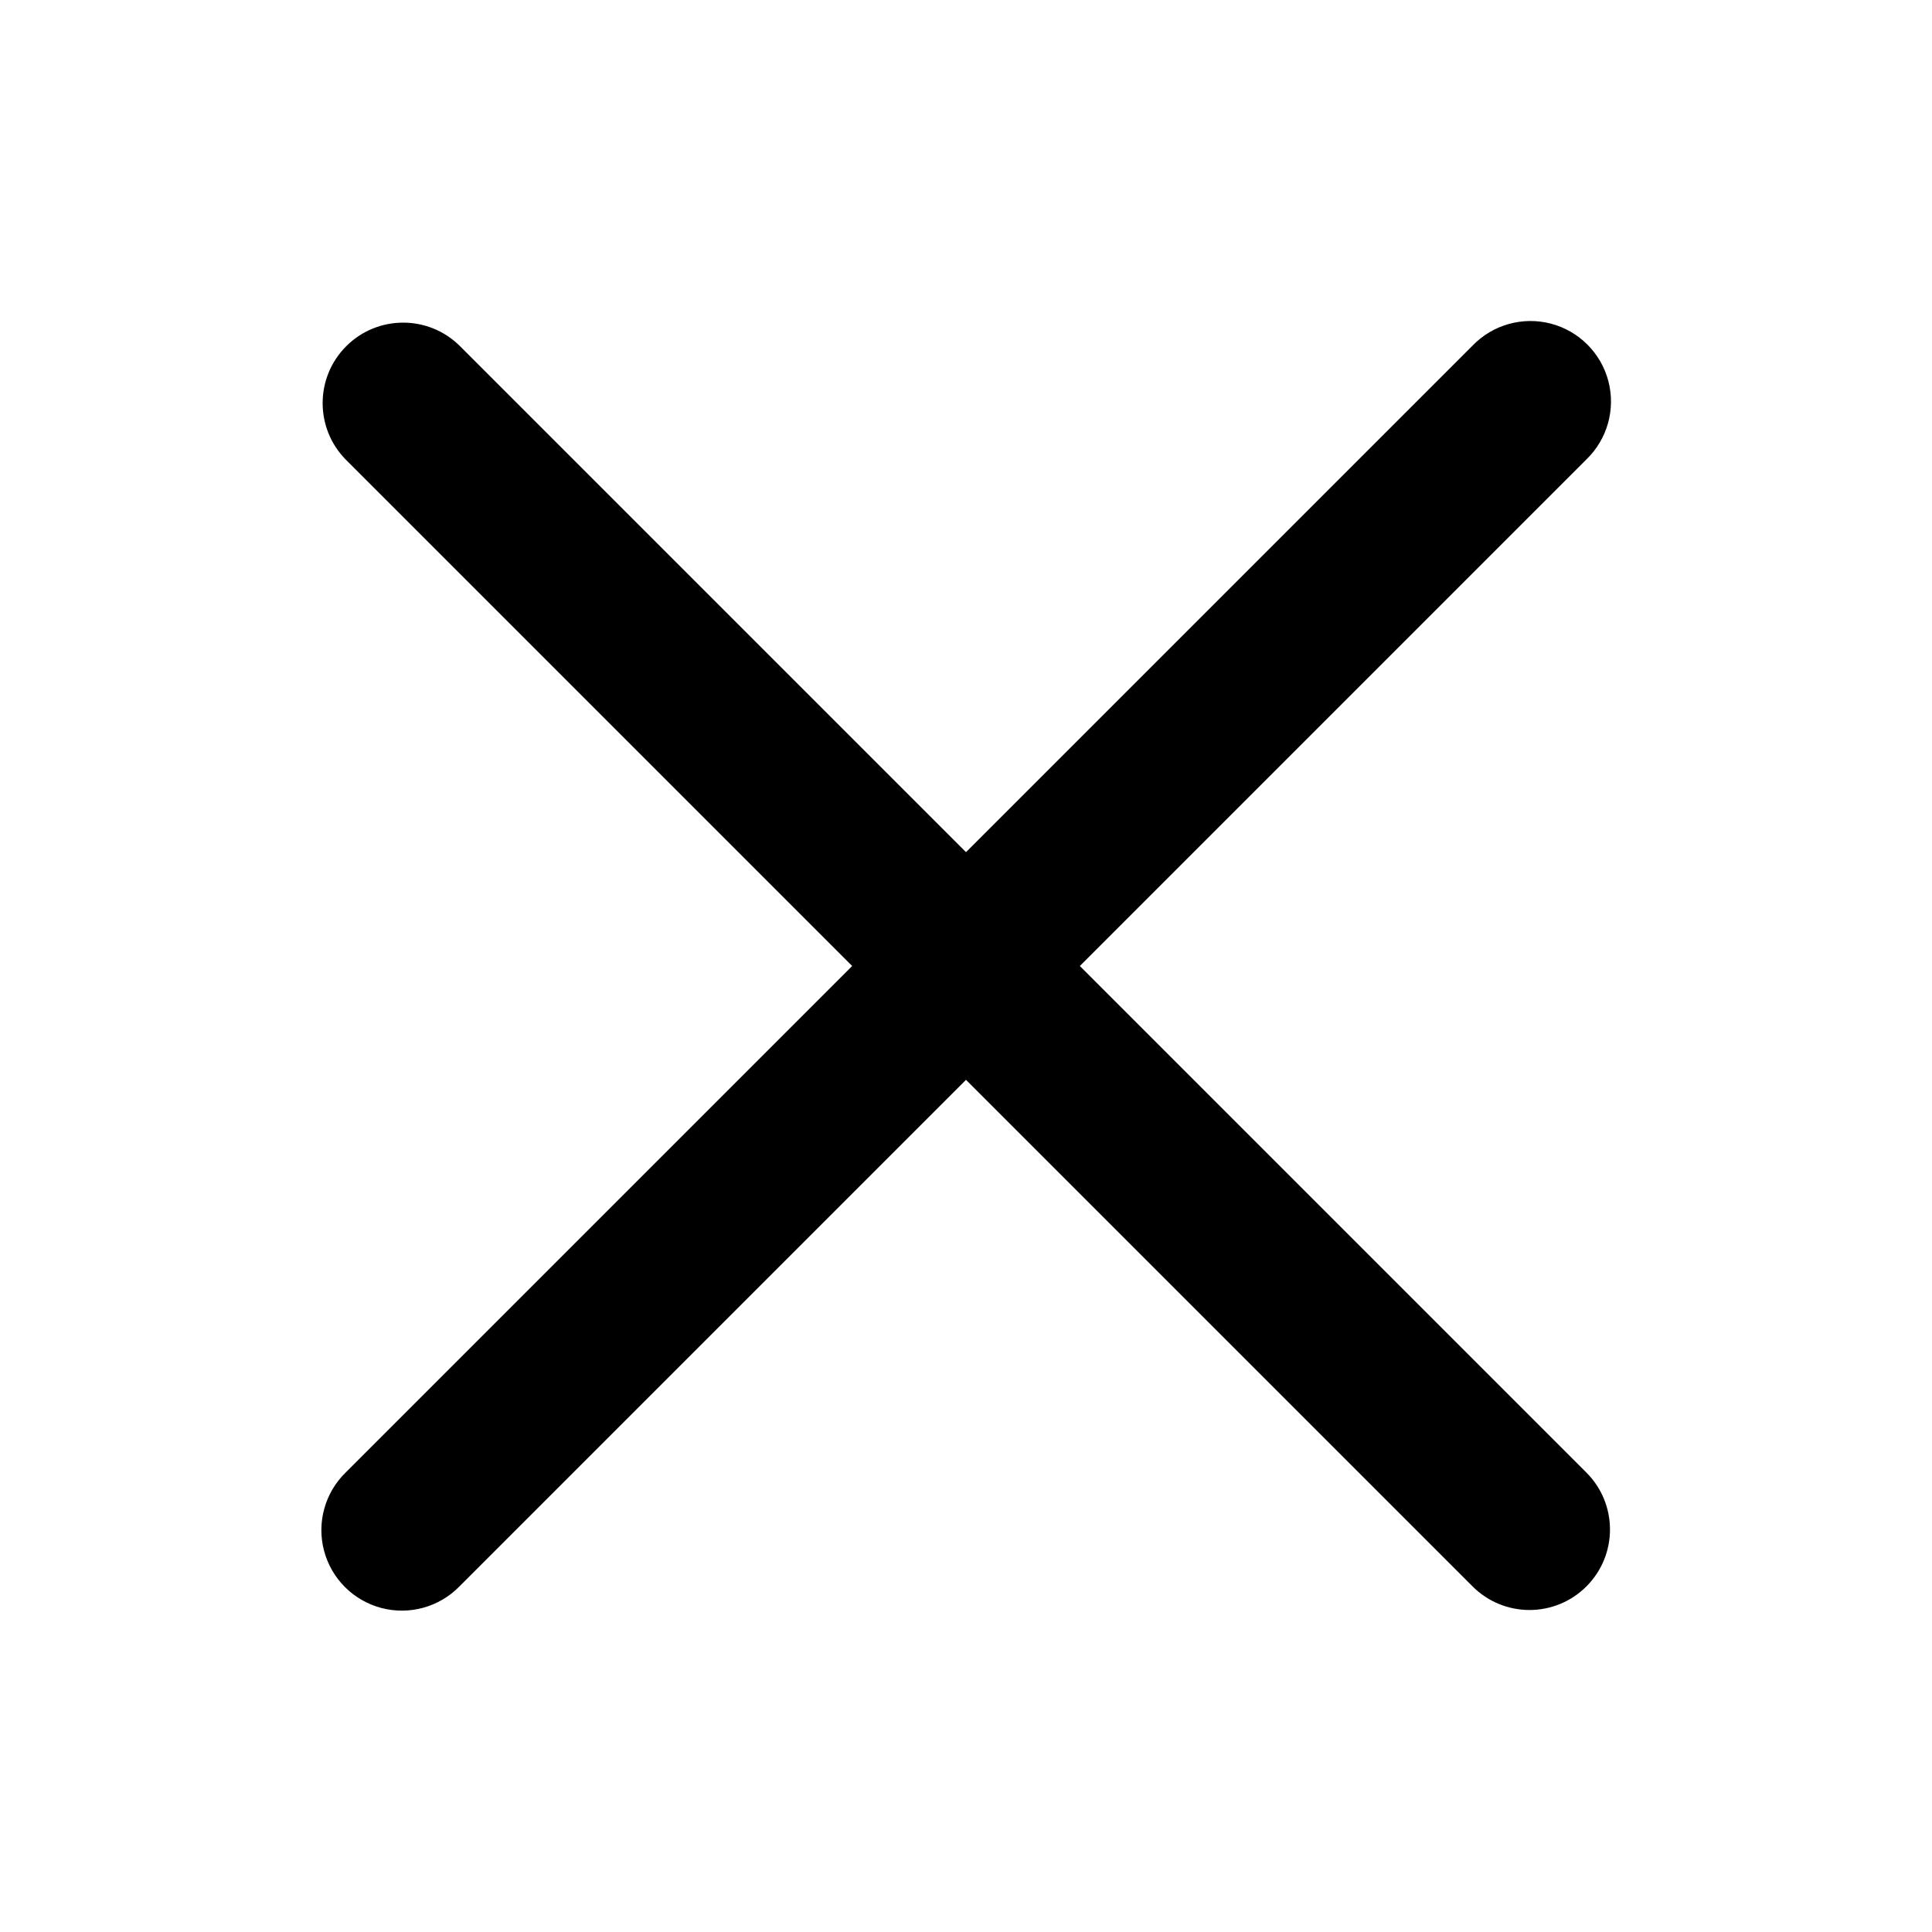
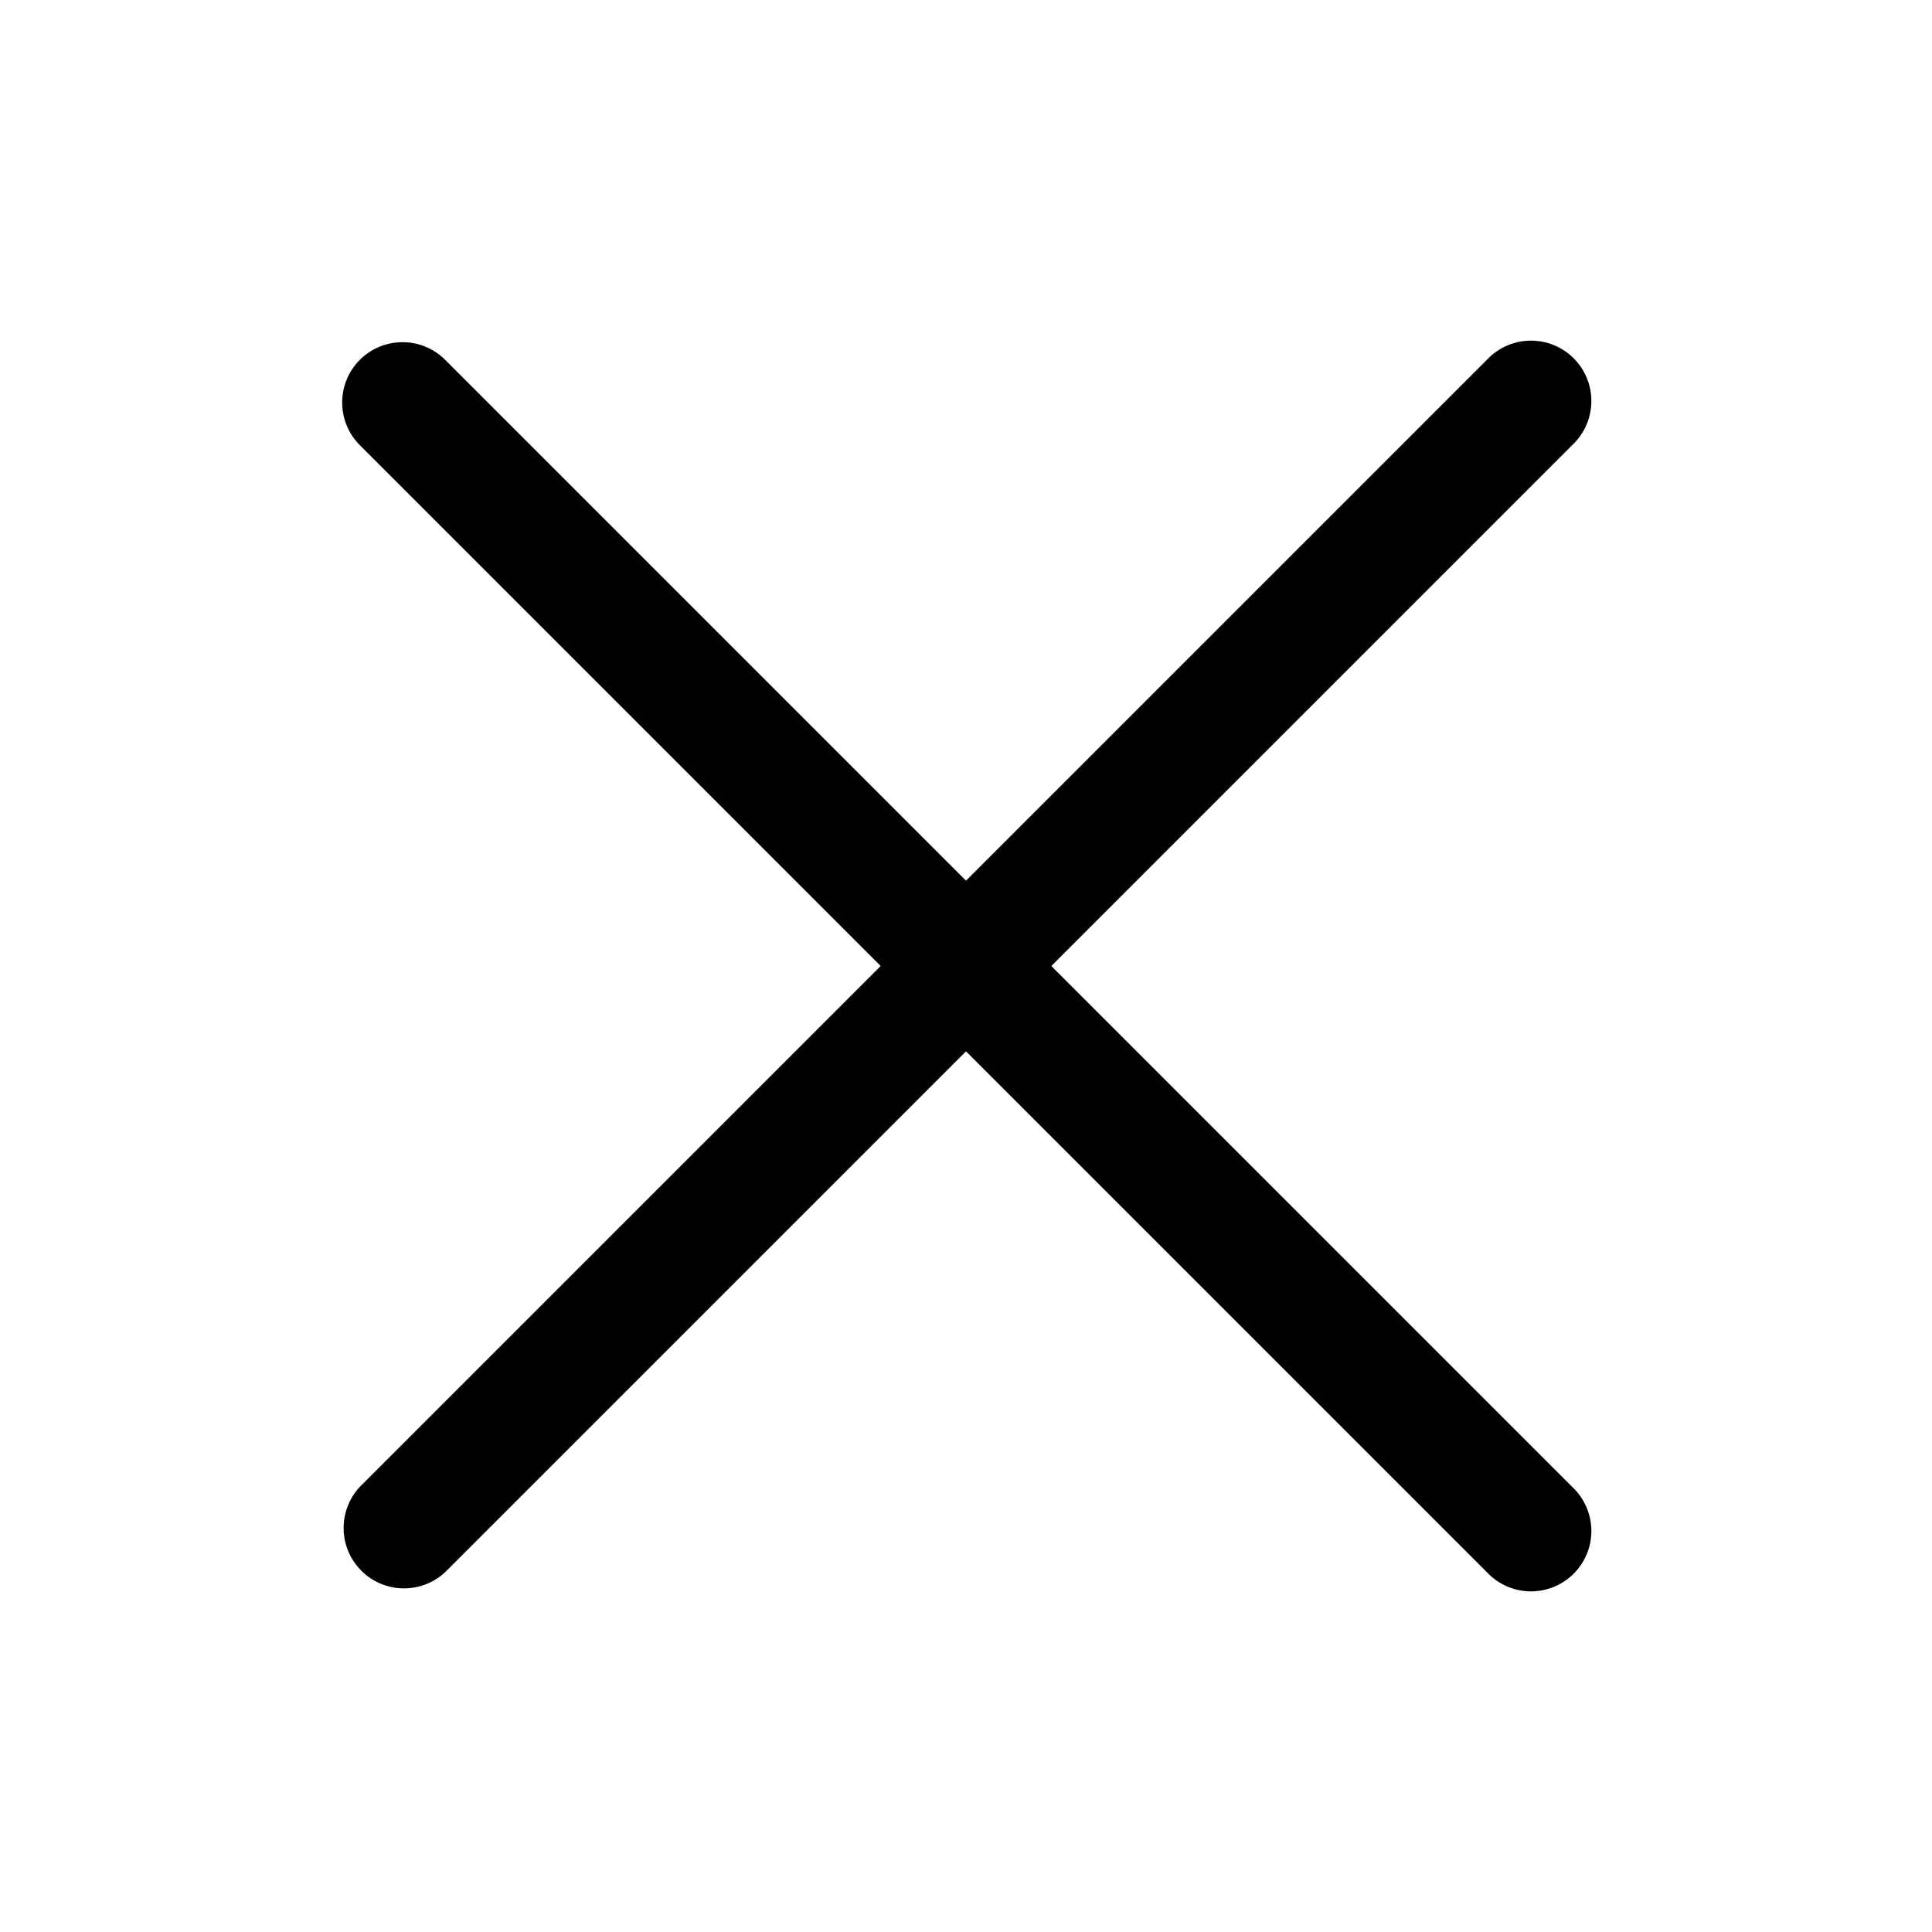
- <svg xmlns="http://www.w3.org/2000/svg" xml:space="preserve" width="96" height="96" id="cross">
-   <switch>
-     <g>
-       <path d="m53.657 48 25.171-25.172a4 4 0 1 0-5.656-5.656L48 42.343 22.829 17.172a4 4 0 0 0-5.657 5.656L42.344 48 17.172 73.172a4 4 0 1 0 5.657 5.656L48 53.657l25.172 25.171C73.953 79.609 74.977 80 76 80s2.048-.391 2.828-1.172a4 4 0 0 0 0-5.656L53.657 48z" />
-     </g>
-   </switch>
+ <svg xmlns="http://www.w3.org/2000/svg" viewBox="0 0 24 24">
+   <path fill-rule="evenodd" d="M4.47 4.47a.75.75 0 0 1 1.06 0L12 10.94l6.47-6.47a.75.75 0 1 1 1.06 1.06L13.06 12l6.47 6.47a.75.75 0 1 1-1.06 1.06L12 13.06l-6.47 6.47a.75.75 0 0 1-1.06-1.06L10.94 12 4.47 5.53a.75.75 0 0 1 0-1.06" clip-rule="evenodd" />
</svg>
